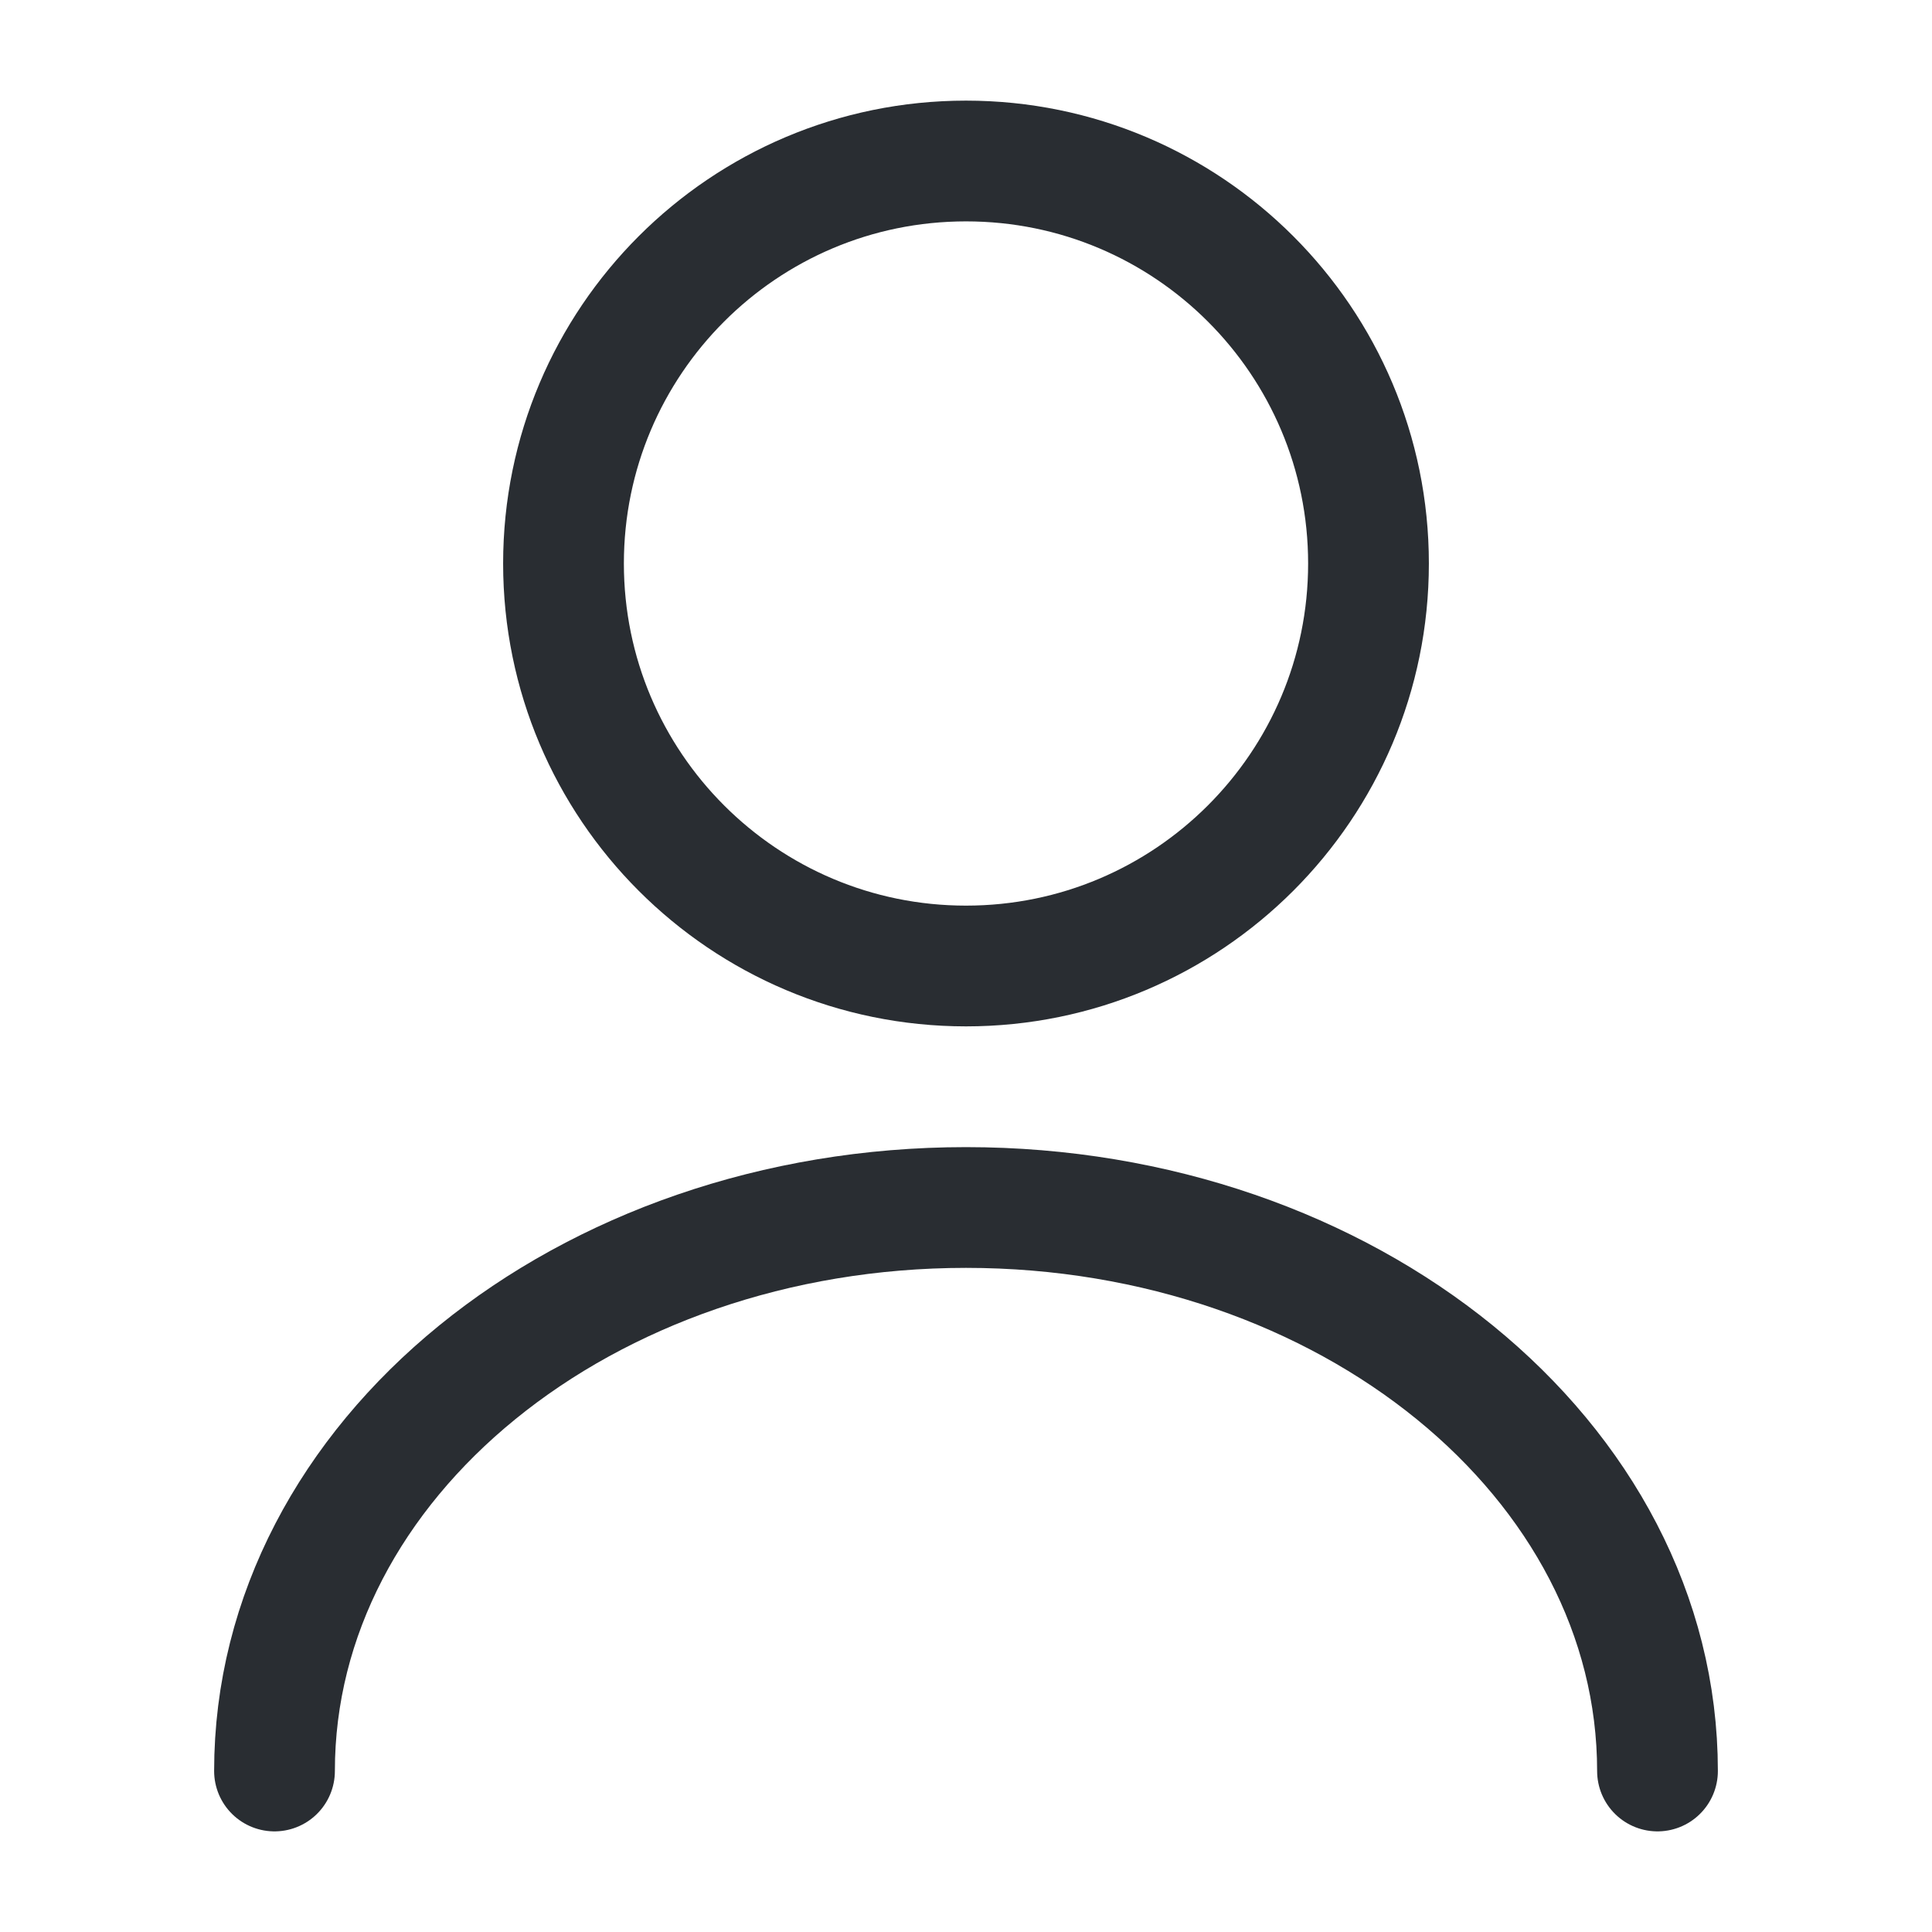
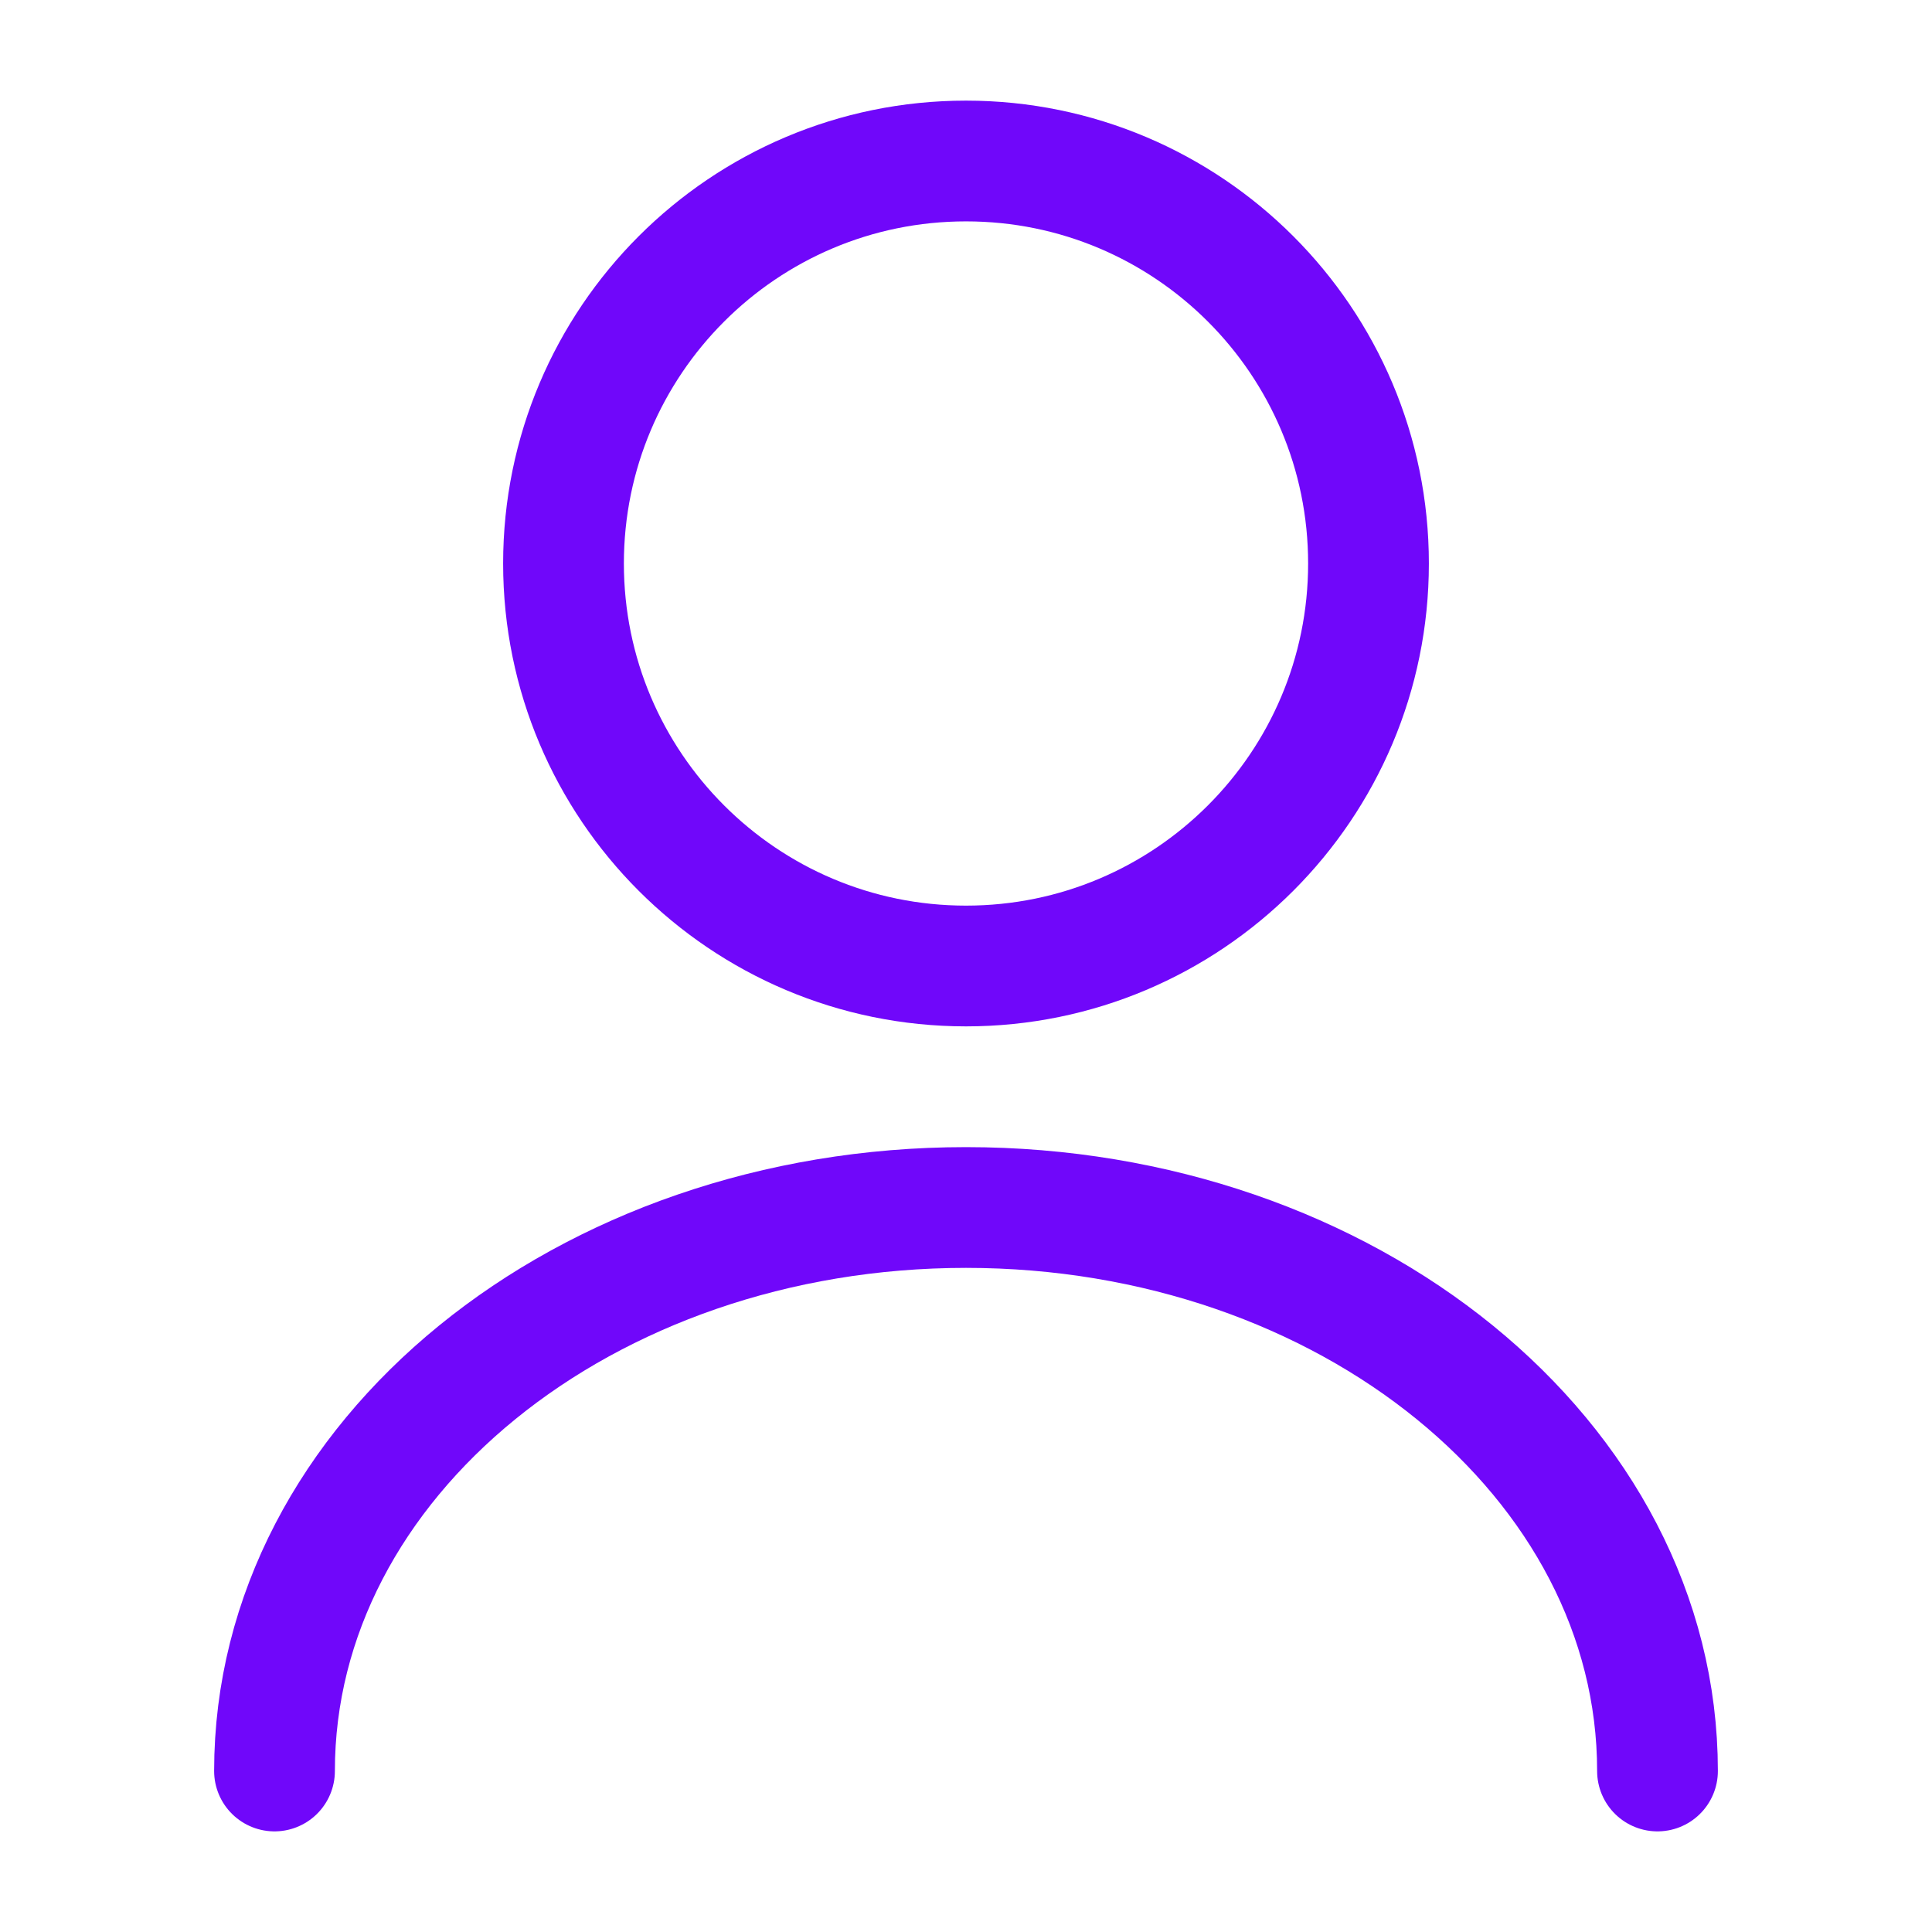
<svg xmlns="http://www.w3.org/2000/svg" width="24" height="24" viewBox="0 0 24 24" fill="none">
-   <path d="M12 12C14.761 12 17 9.761 17 7C17 4.239 14.761 2 12 2C9.239 2 7 4.239 7 7C7 9.761 9.239 12 12 12Z" stroke="#292D32" stroke-width="1.5" stroke-linecap="round" stroke-linejoin="round" />
-   <path d="M20.59 22C20.59 18.13 16.74 15 12 15C7.26 15 3.41 18.13 3.41 22" stroke="#292D32" stroke-width="1.5" stroke-linecap="round" stroke-linejoin="round" />
+   <path d="M12 12C14.761 12 17 9.761 17 7C17 4.239 14.761 2 12 2C9.239 2 7 4.239 7 7C7 9.761 9.239 12 12 12Z" stroke="#7007FA" stroke-width="1.5" stroke-linecap="round" stroke-linejoin="round" />
+   <path d="M20.59 22C20.59 18.13 16.74 15 12 15C7.26 15 3.41 18.13 3.41 22" stroke="#7007FA" stroke-width="1.5" stroke-linecap="round" stroke-linejoin="round" />
</svg>
